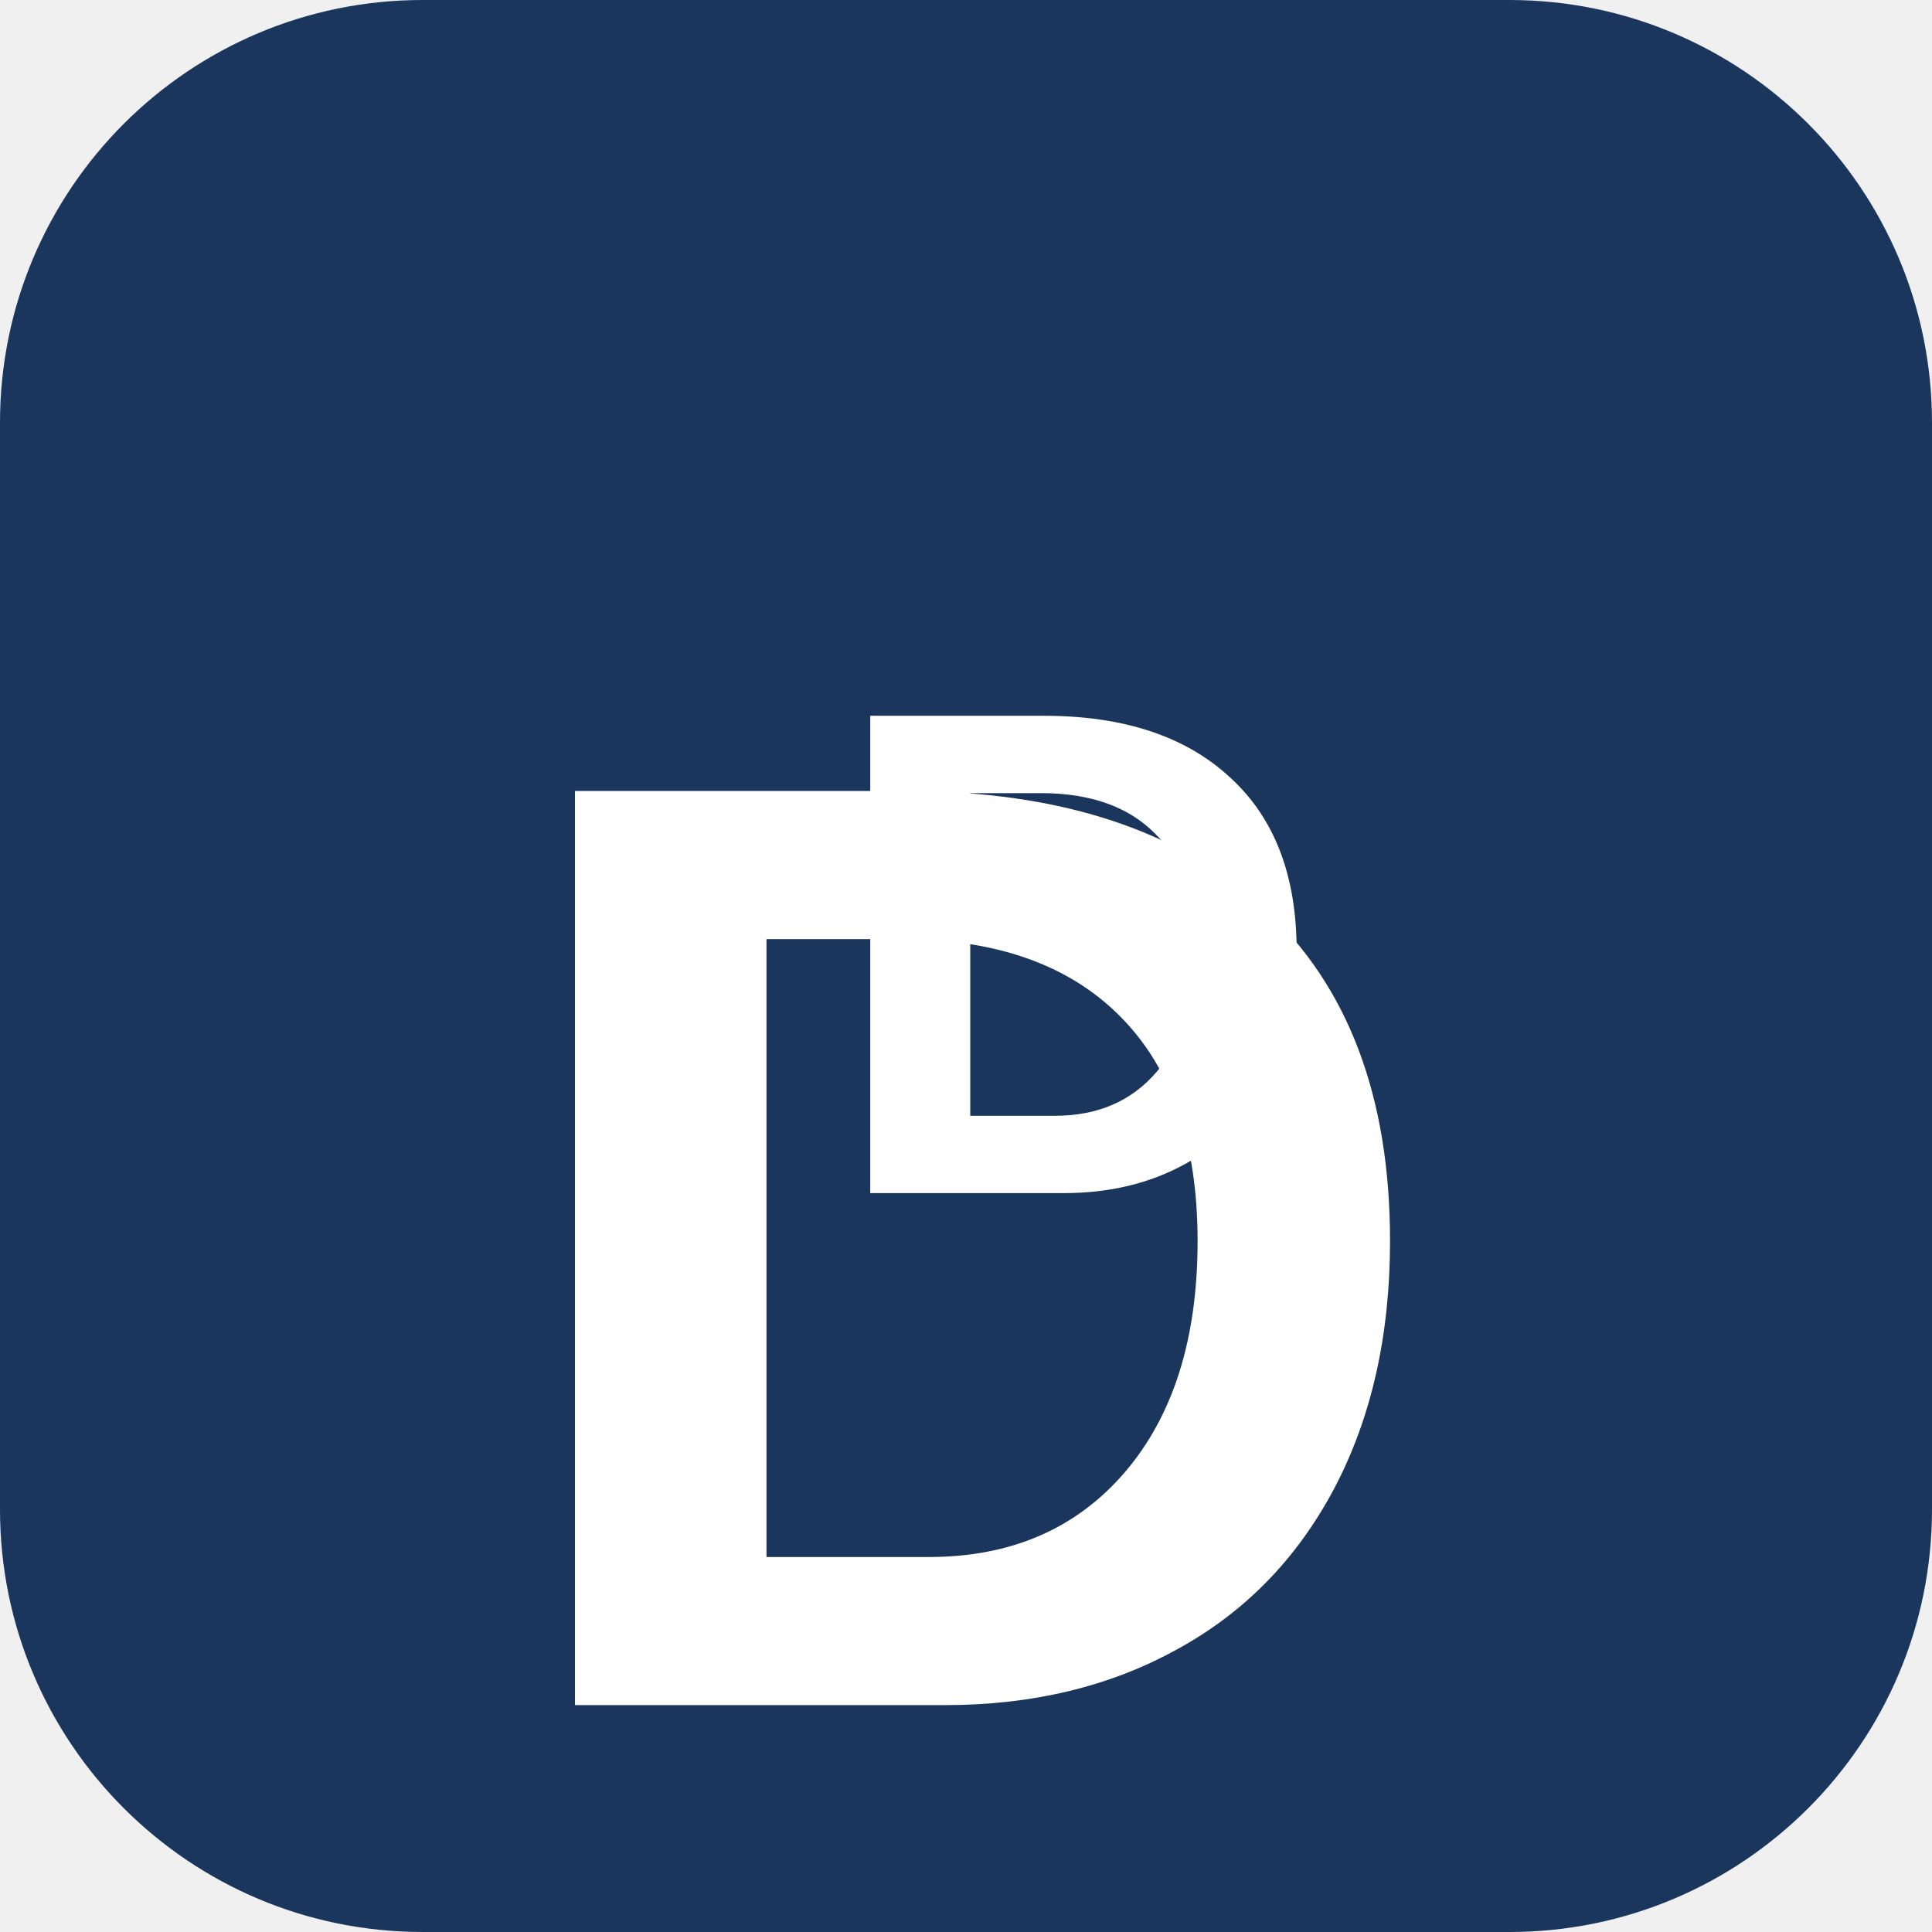
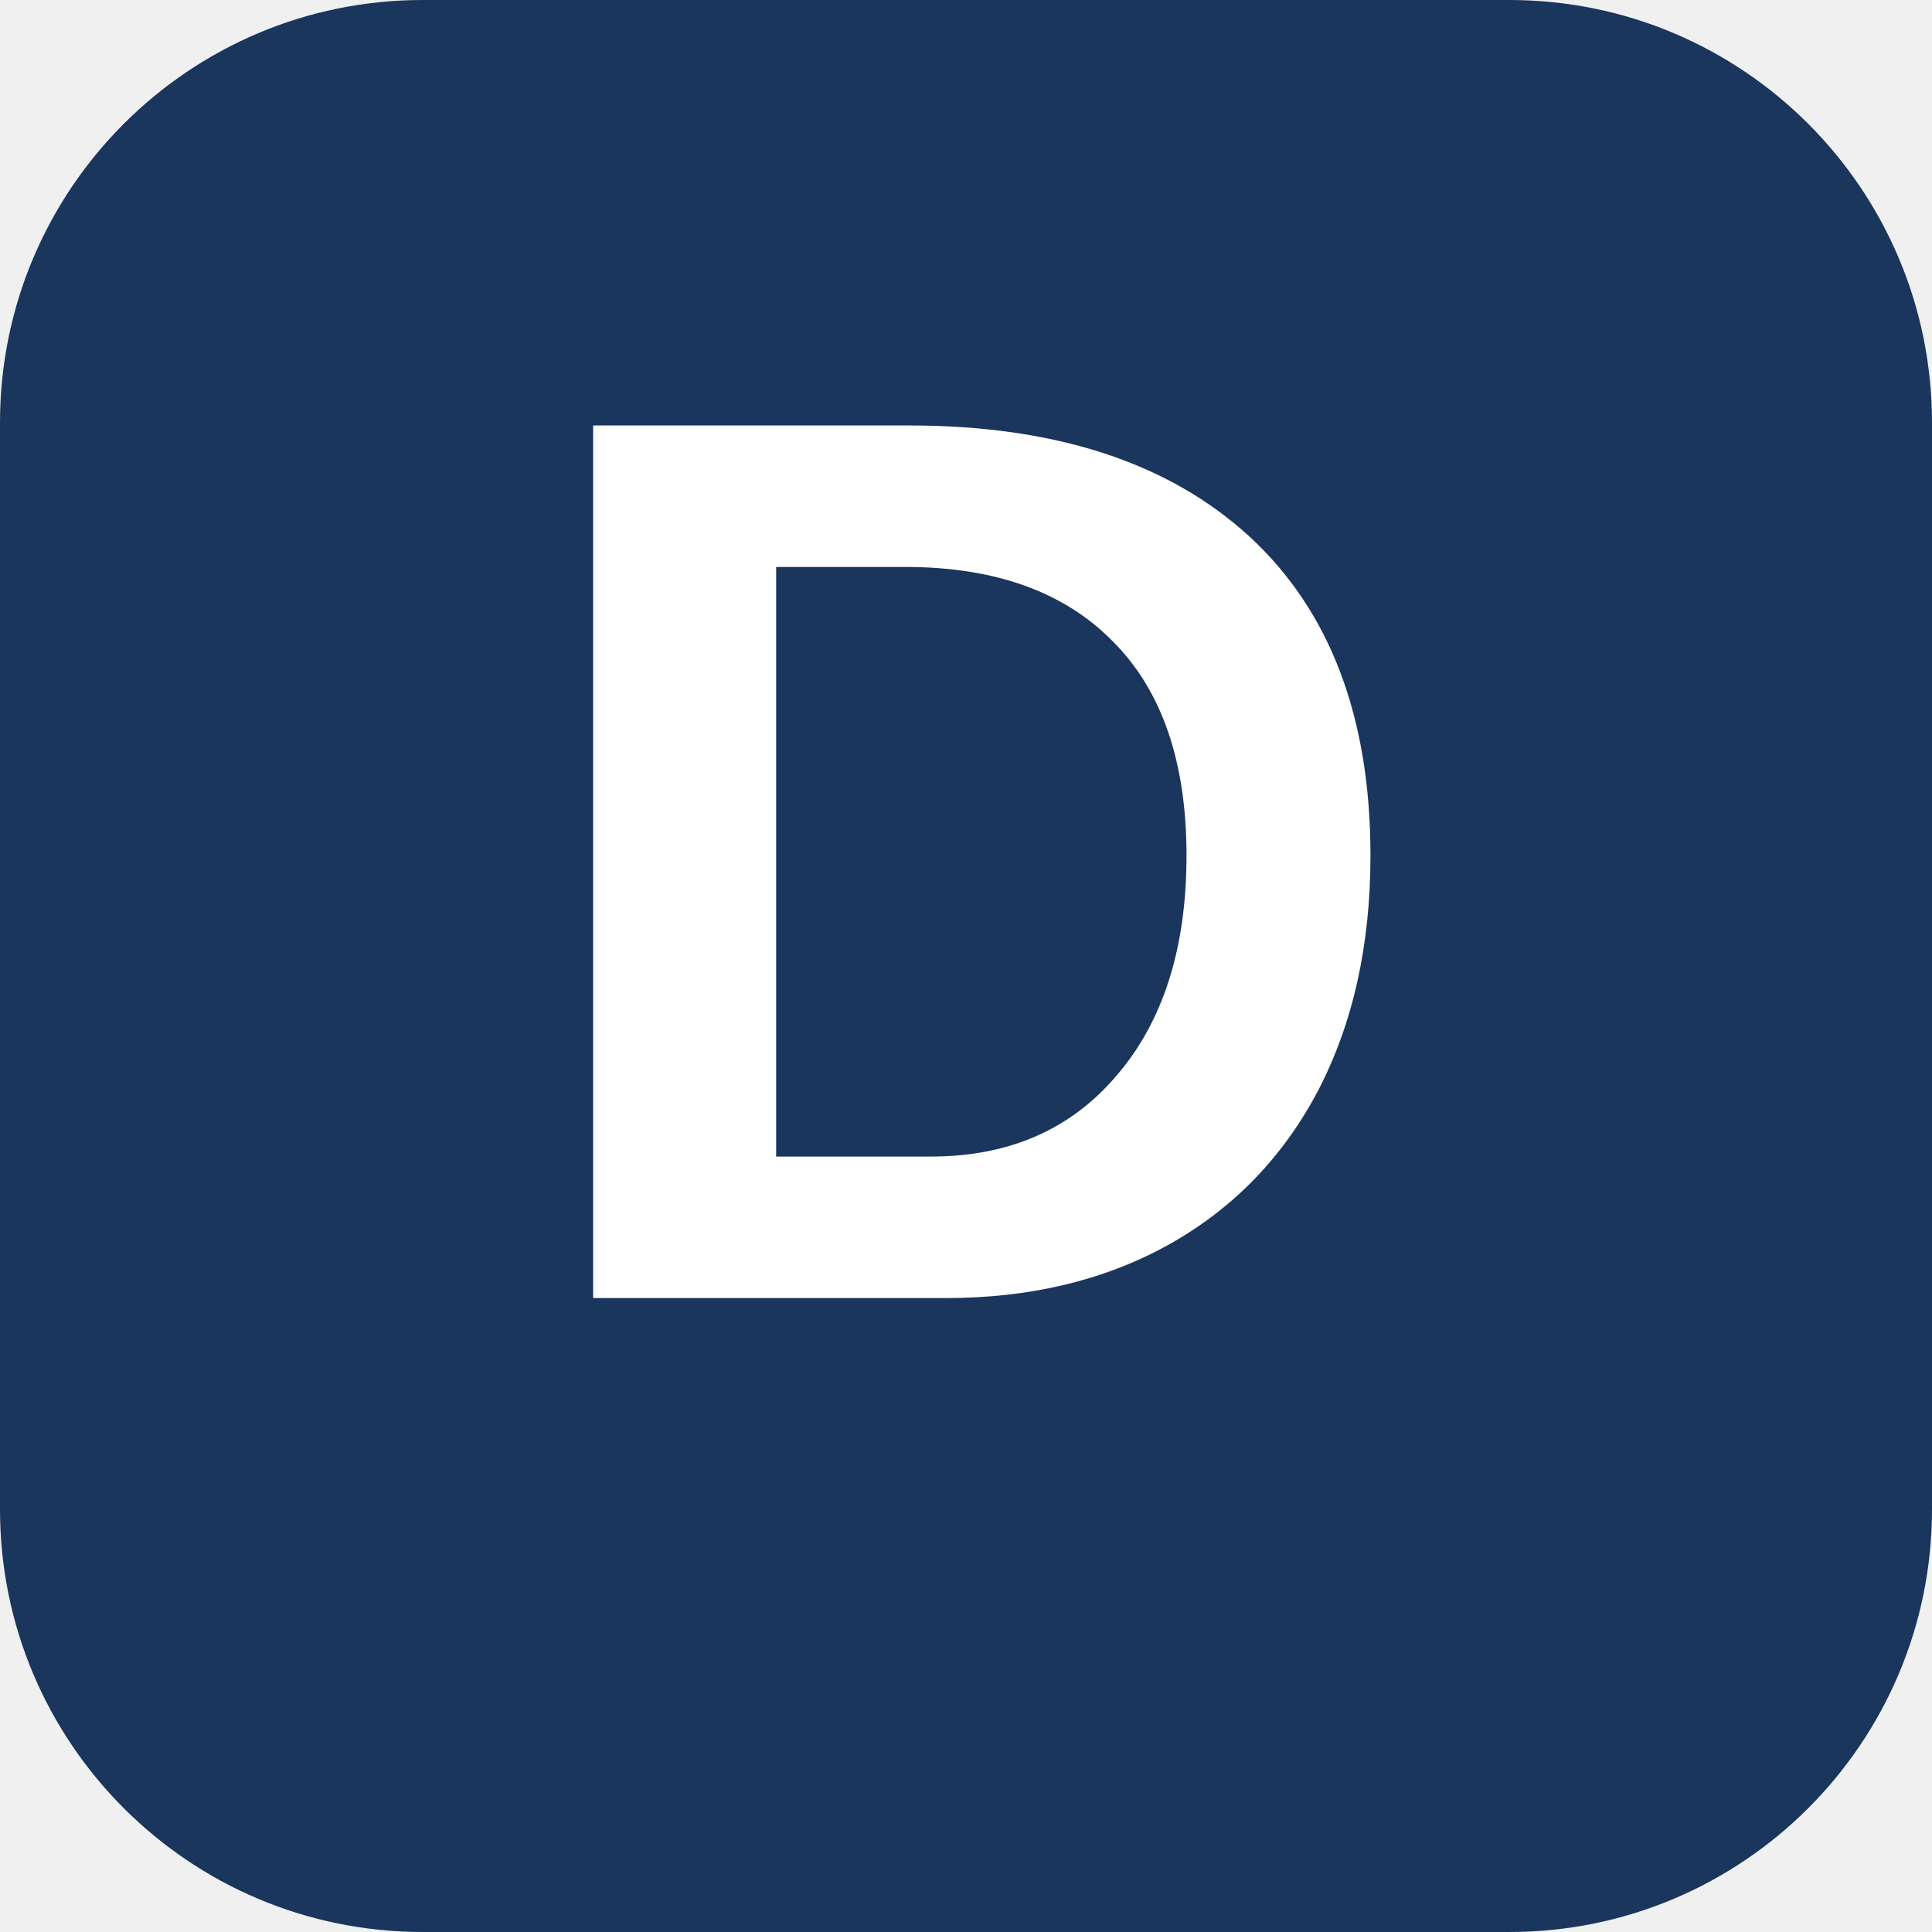
<svg xmlns="http://www.w3.org/2000/svg" viewBox="0 0 32 32">
  <rect width="32" height="32" rx="7" fill="#1a365d" />
-   <text x="16" y="22" text-anchor="middle" dominant-baseline="middle" font-family="Arial, Helvetica, sans-serif" font-size="22" font-weight="700" fill="#ffffff">D</text>
-   <text x="17.8" y="16.5" text-anchor="middle" dominant-baseline="middle" font-family="Arial, Helvetica, sans-serif" font-size="11.5" font-weight="700" fill="#ffffff">D</text>
+   <text x="16" y="21.5" text-anchor="middle" font-family="Arial, Helvetica, sans-serif" font-size="21" font-weight="700" fill="#ffffff">D</text>
</svg>
